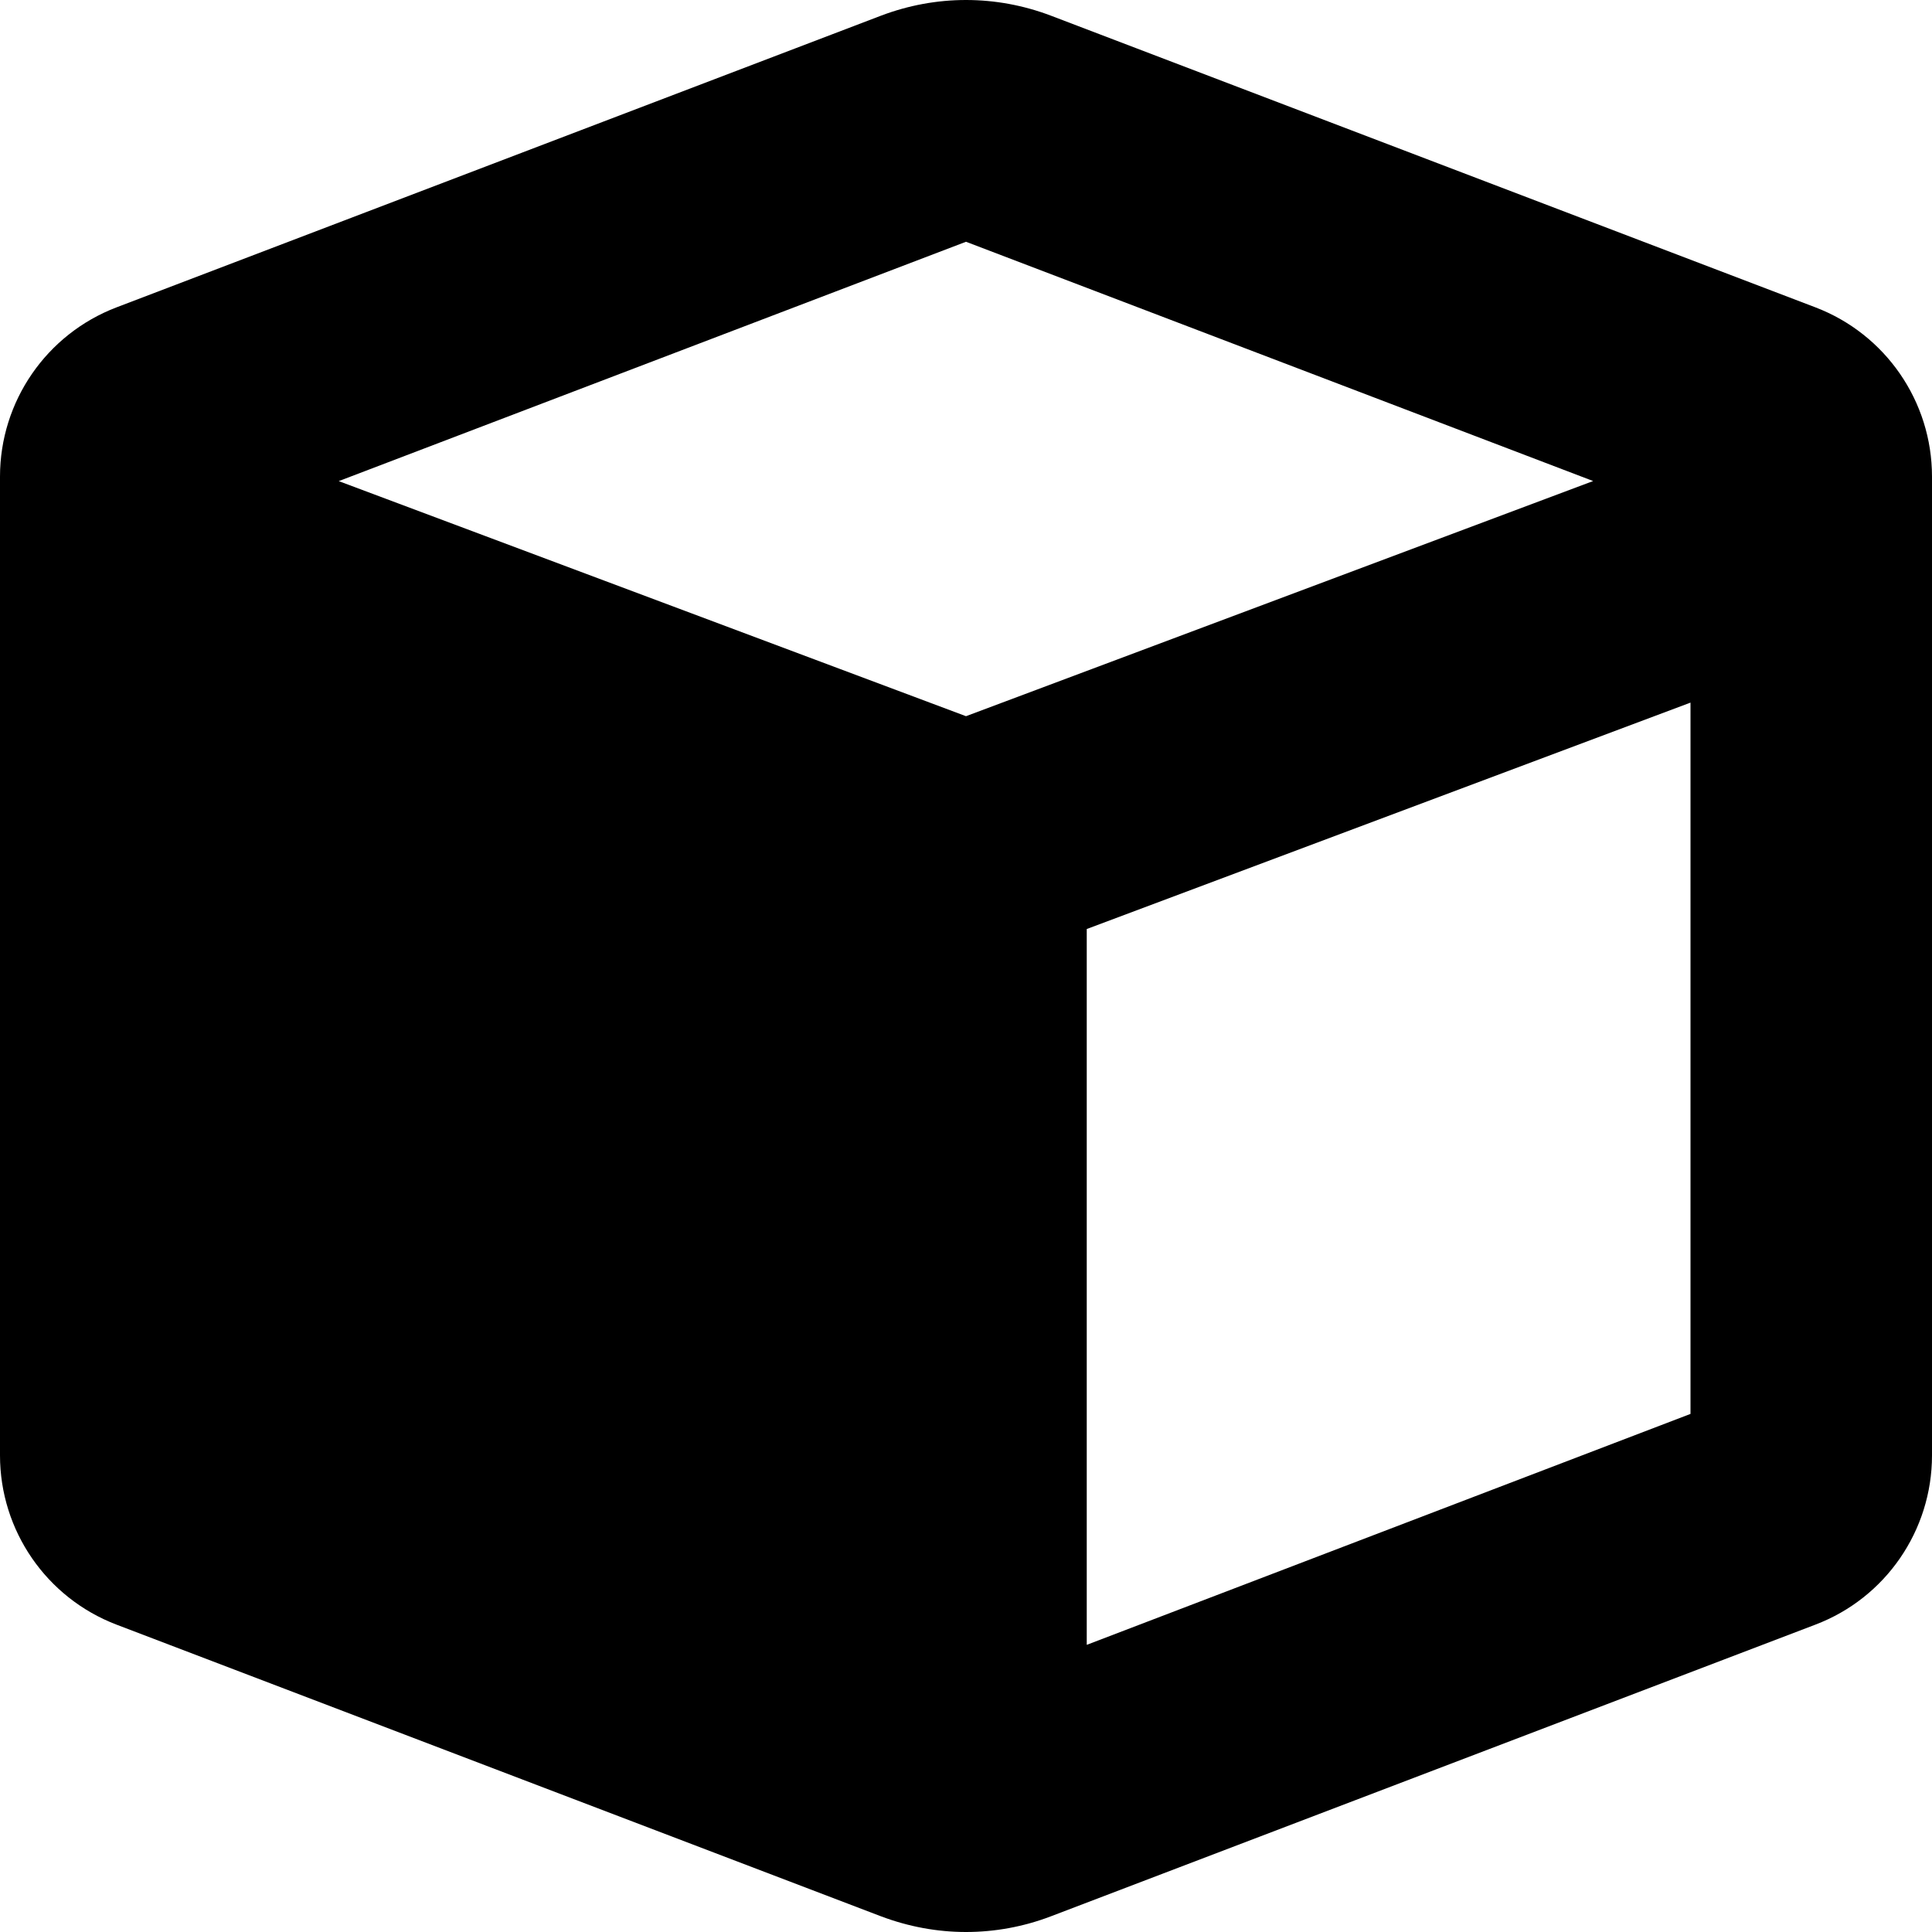
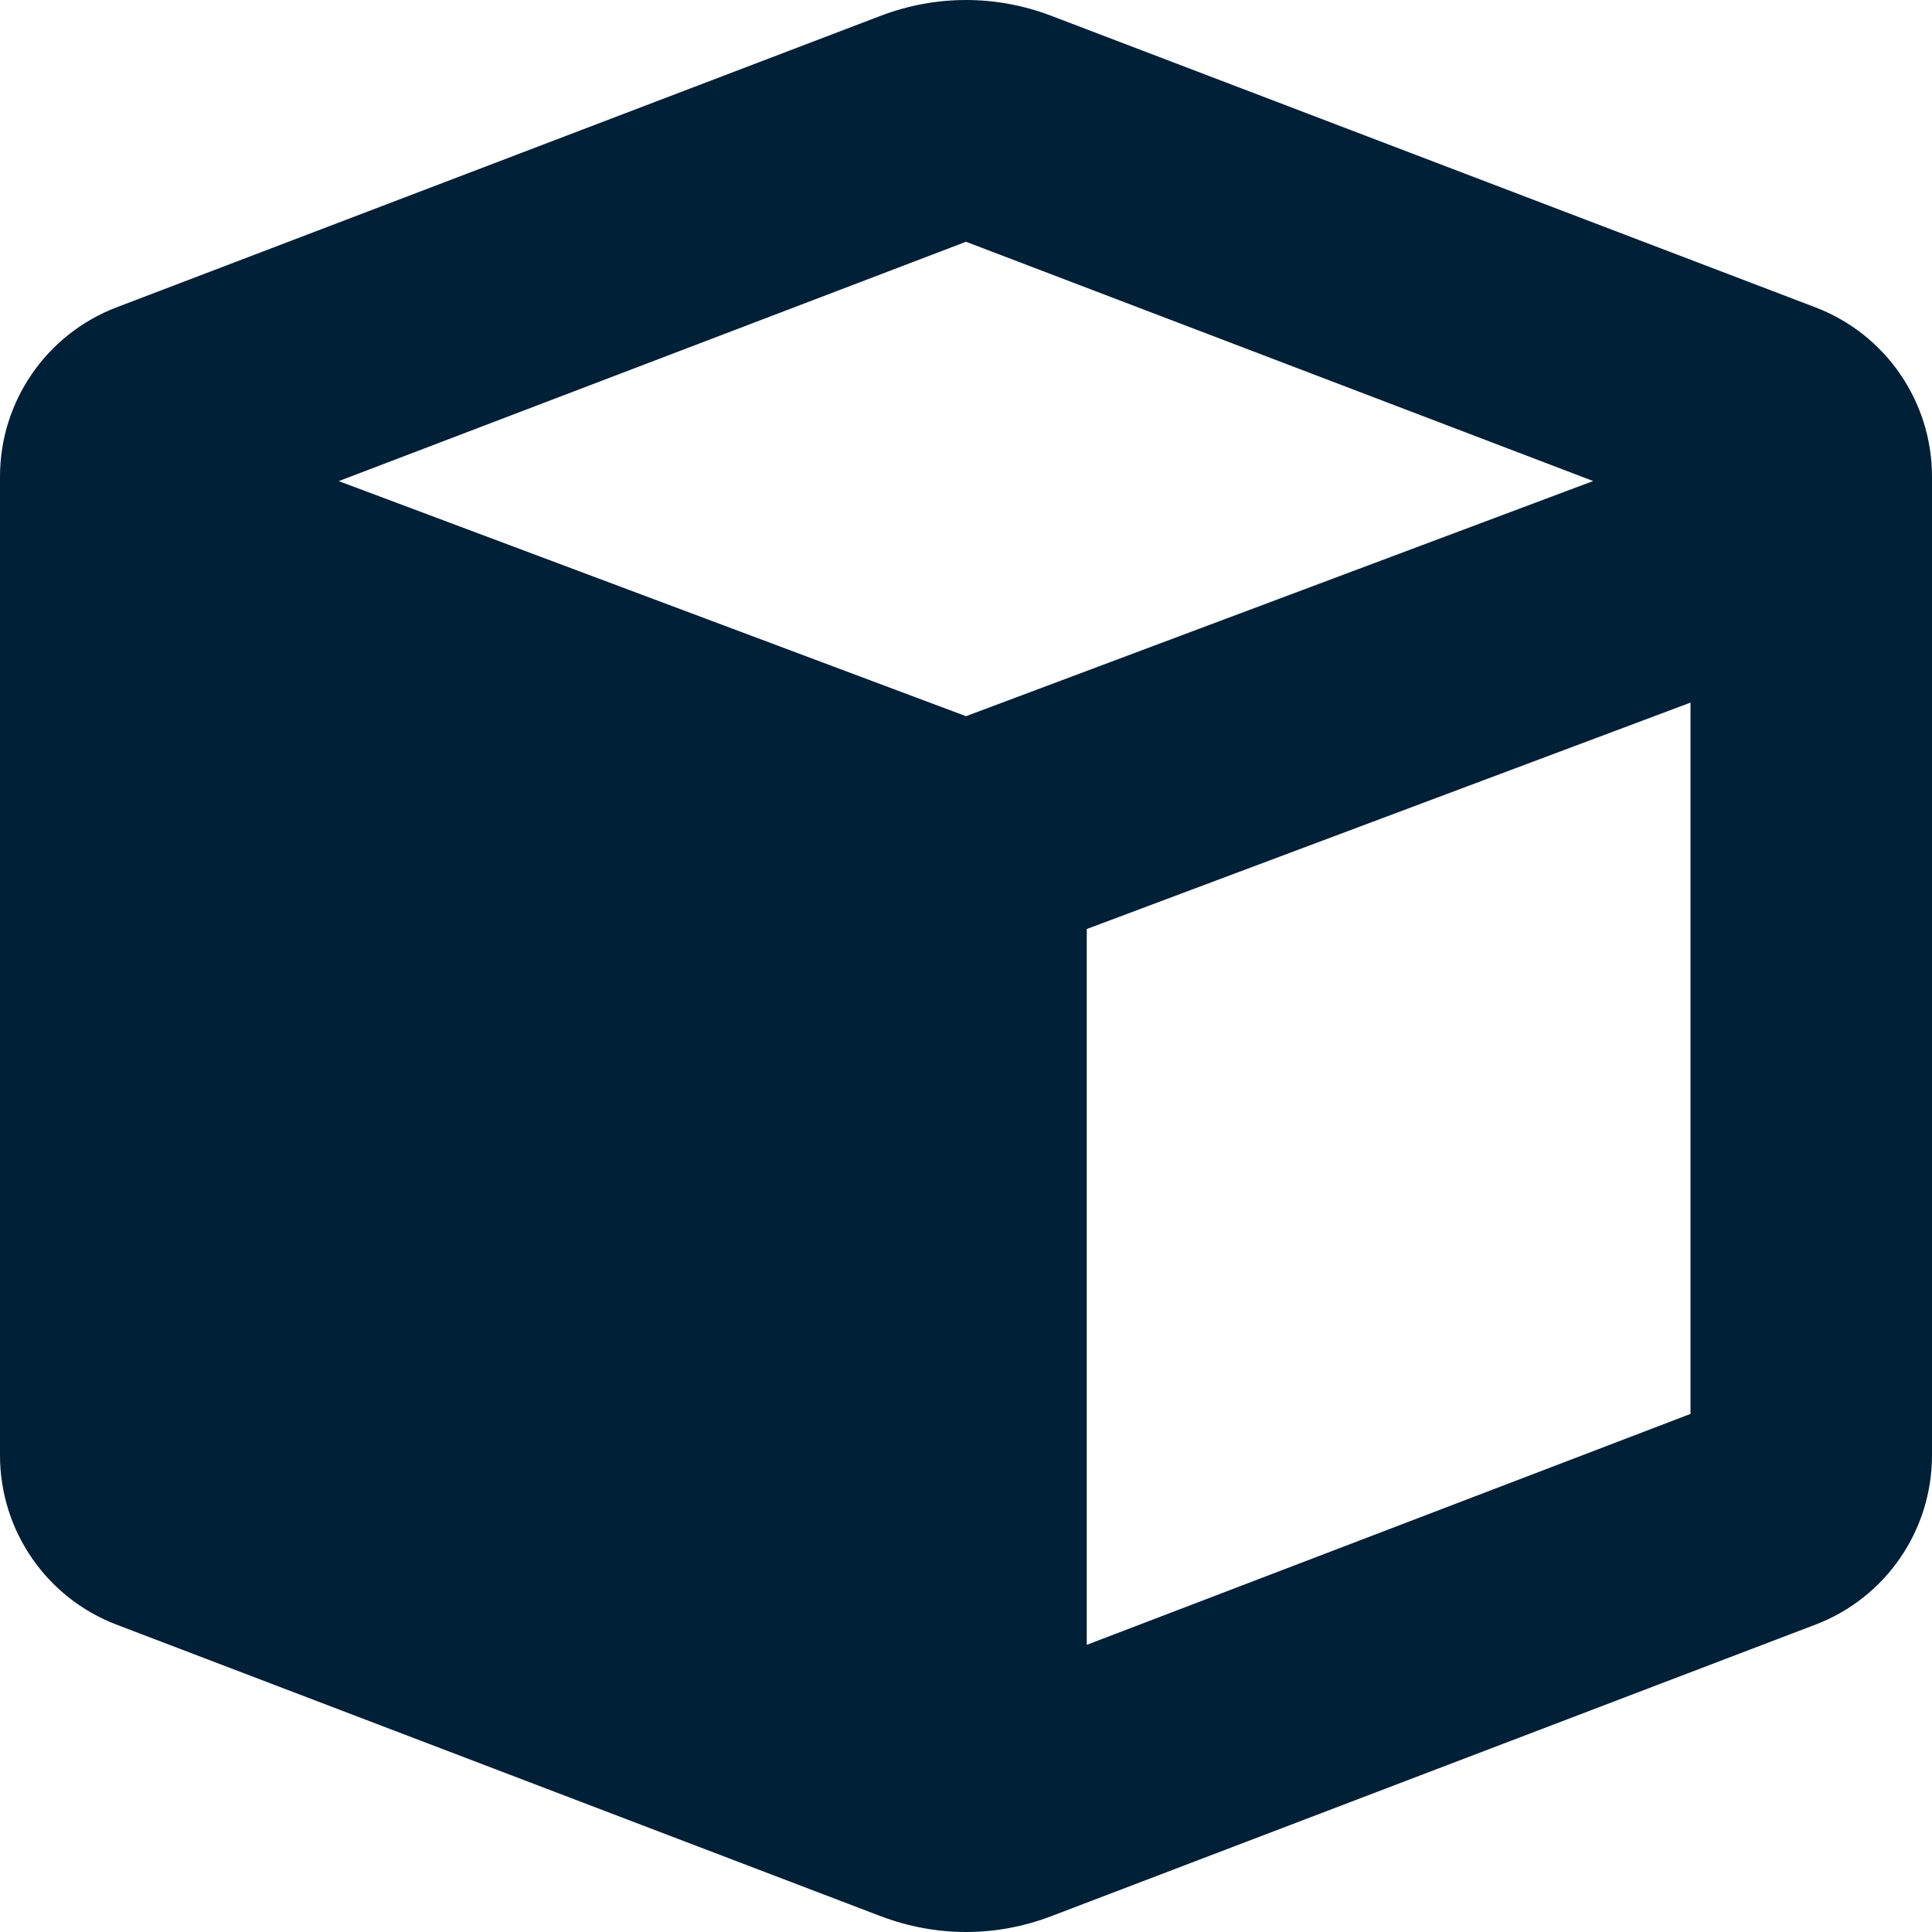
- <svg xmlns="http://www.w3.org/2000/svg" viewBox="0 0 512 512">
+ <svg xmlns="http://www.w3.org/2000/svg" fill="#002038" viewBox="0 0 512 512">
  <path d="M481.1 81.45l-202.6-77.3C271.2 1.383 263.6 0 256 0S240.8 1.383 233.5 4.145L30.89 81.45C12.29 88.55 0 106.4 0 126.3v259.4c0 19.91 12.29 37.75 30.89 44.85l202.6 77.3C240.8 510.6 248.4 512 256 512s15.23-1.383 22.47-4.145l202.6-77.3C499.7 423.5 512 405.6 512 385.7V126.3C512 106.4 499.7 88.55 481.1 81.45zM256 64.07l166.2 63.41L256 189.8L89.77 127.5L256 64.07zM288 435.9V246.2l160-60v188.5L288 435.9z" />
</svg>
